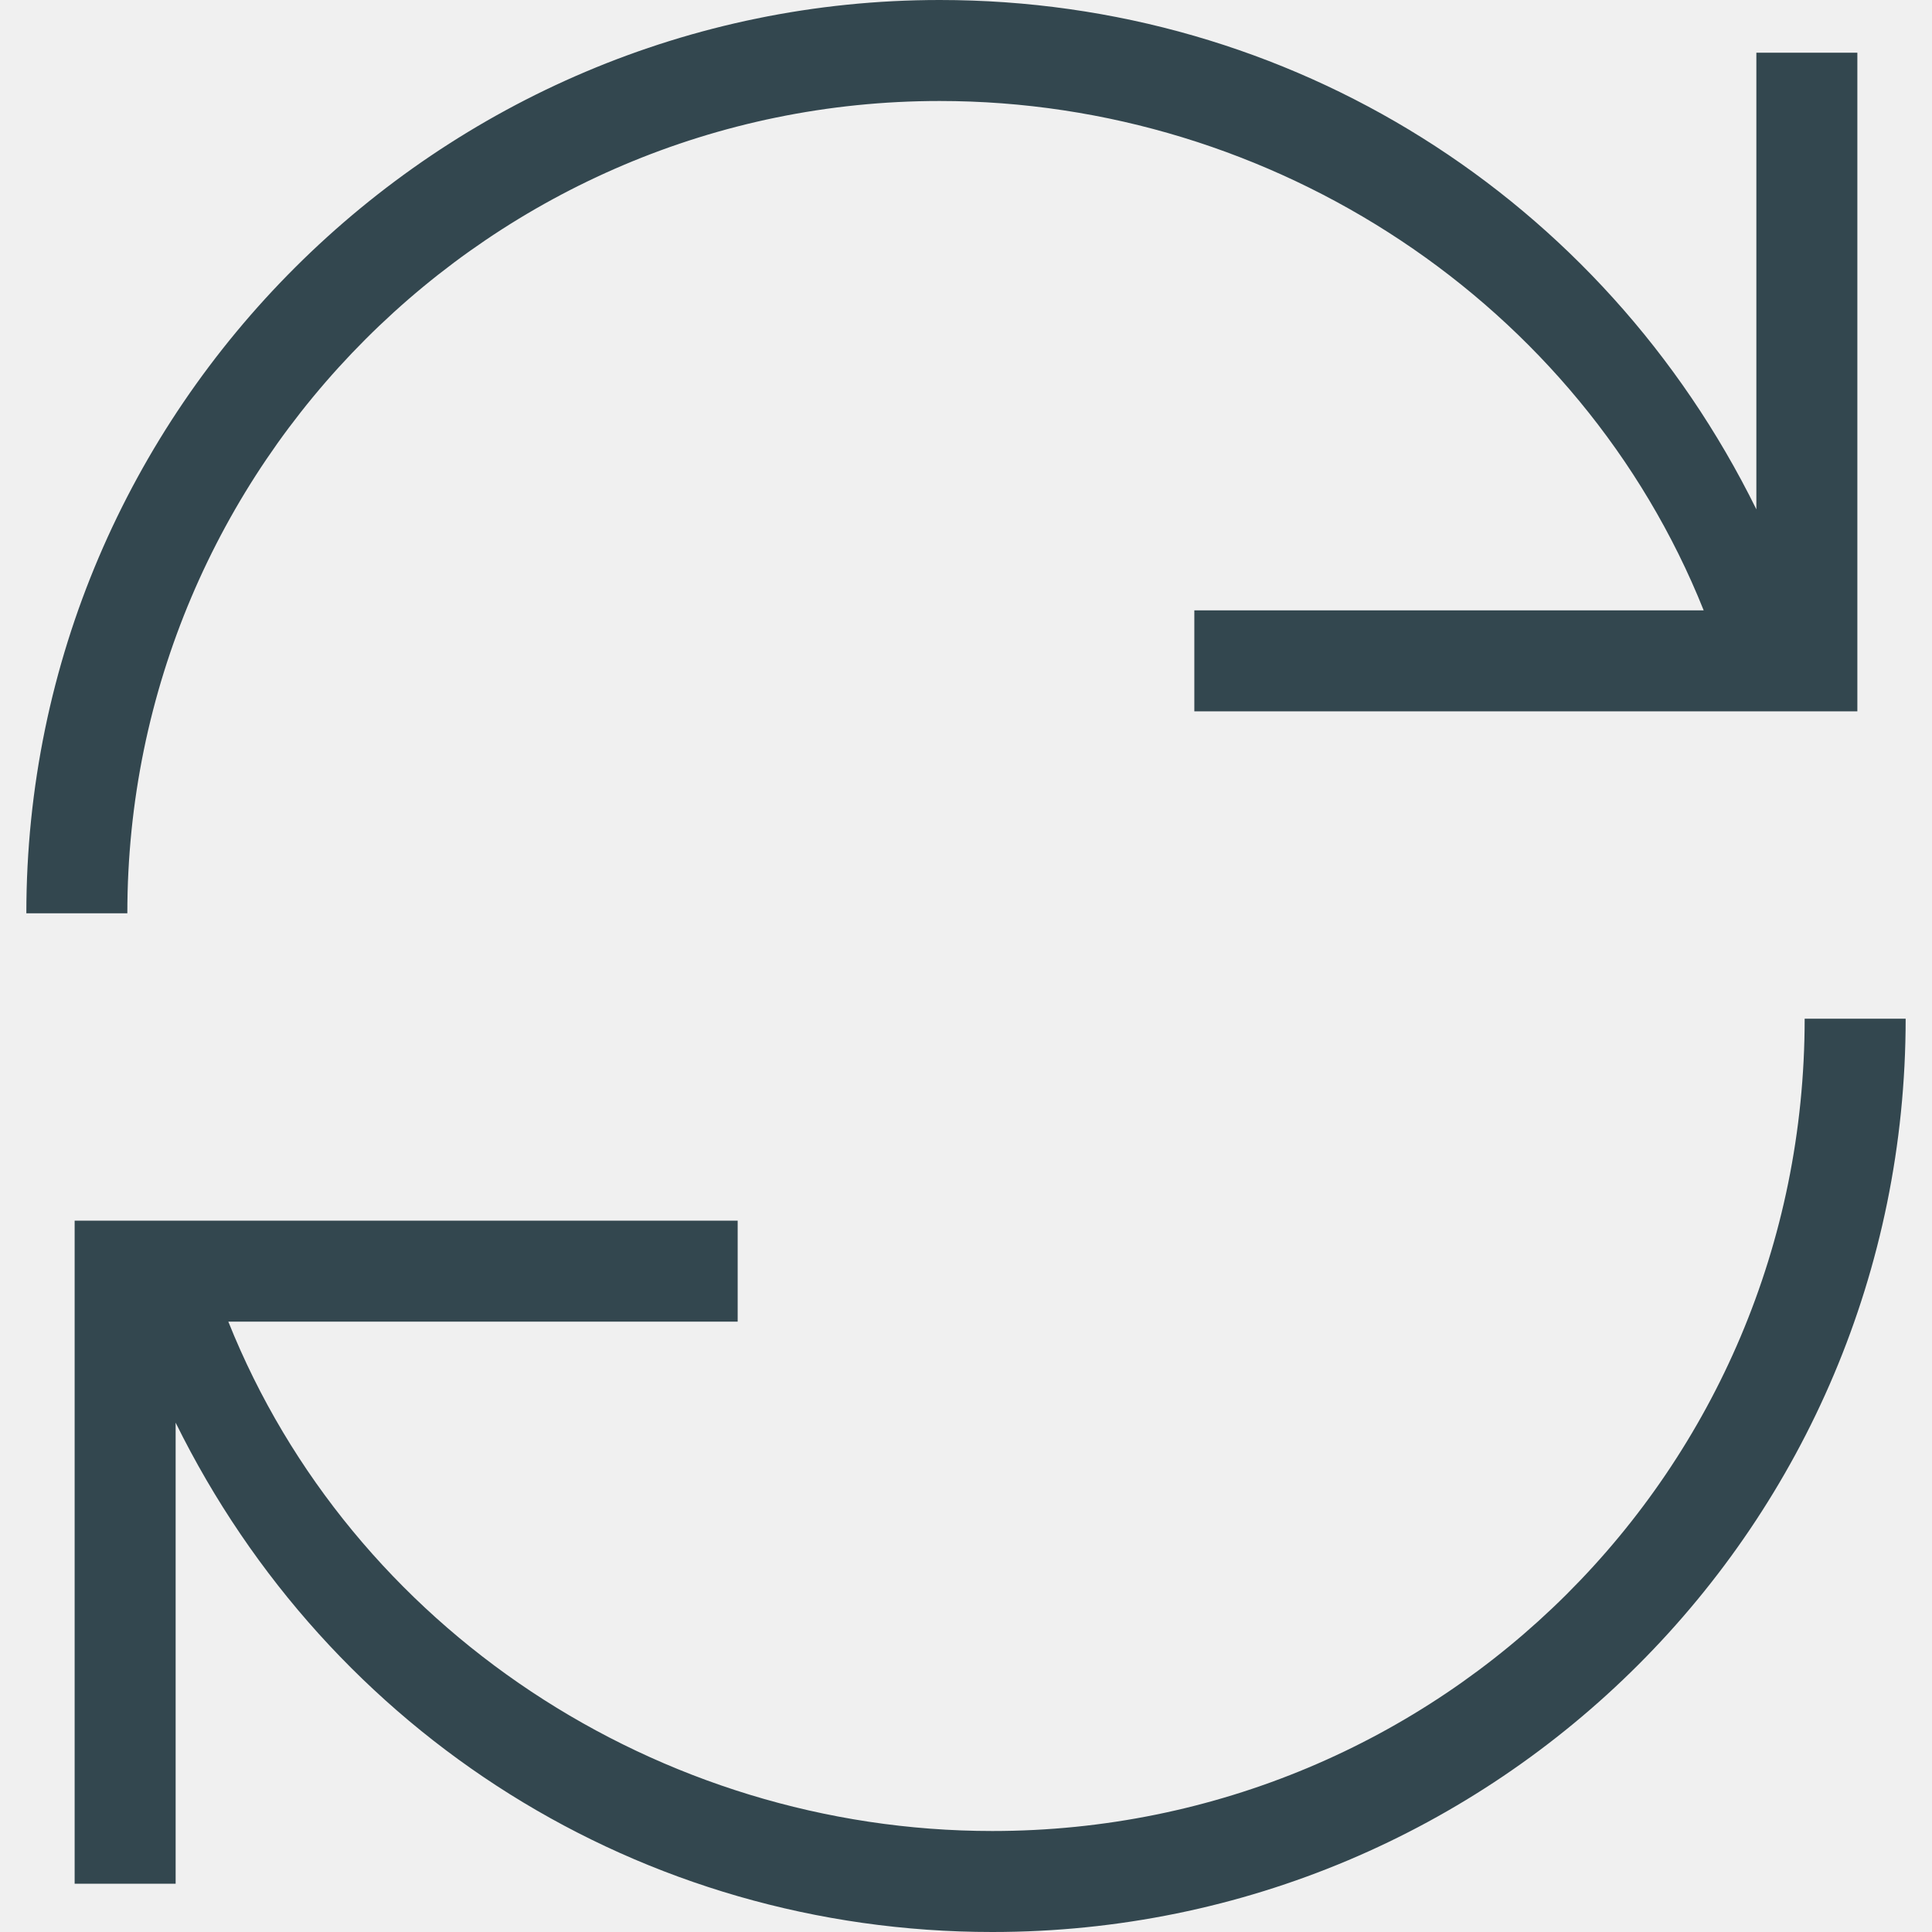
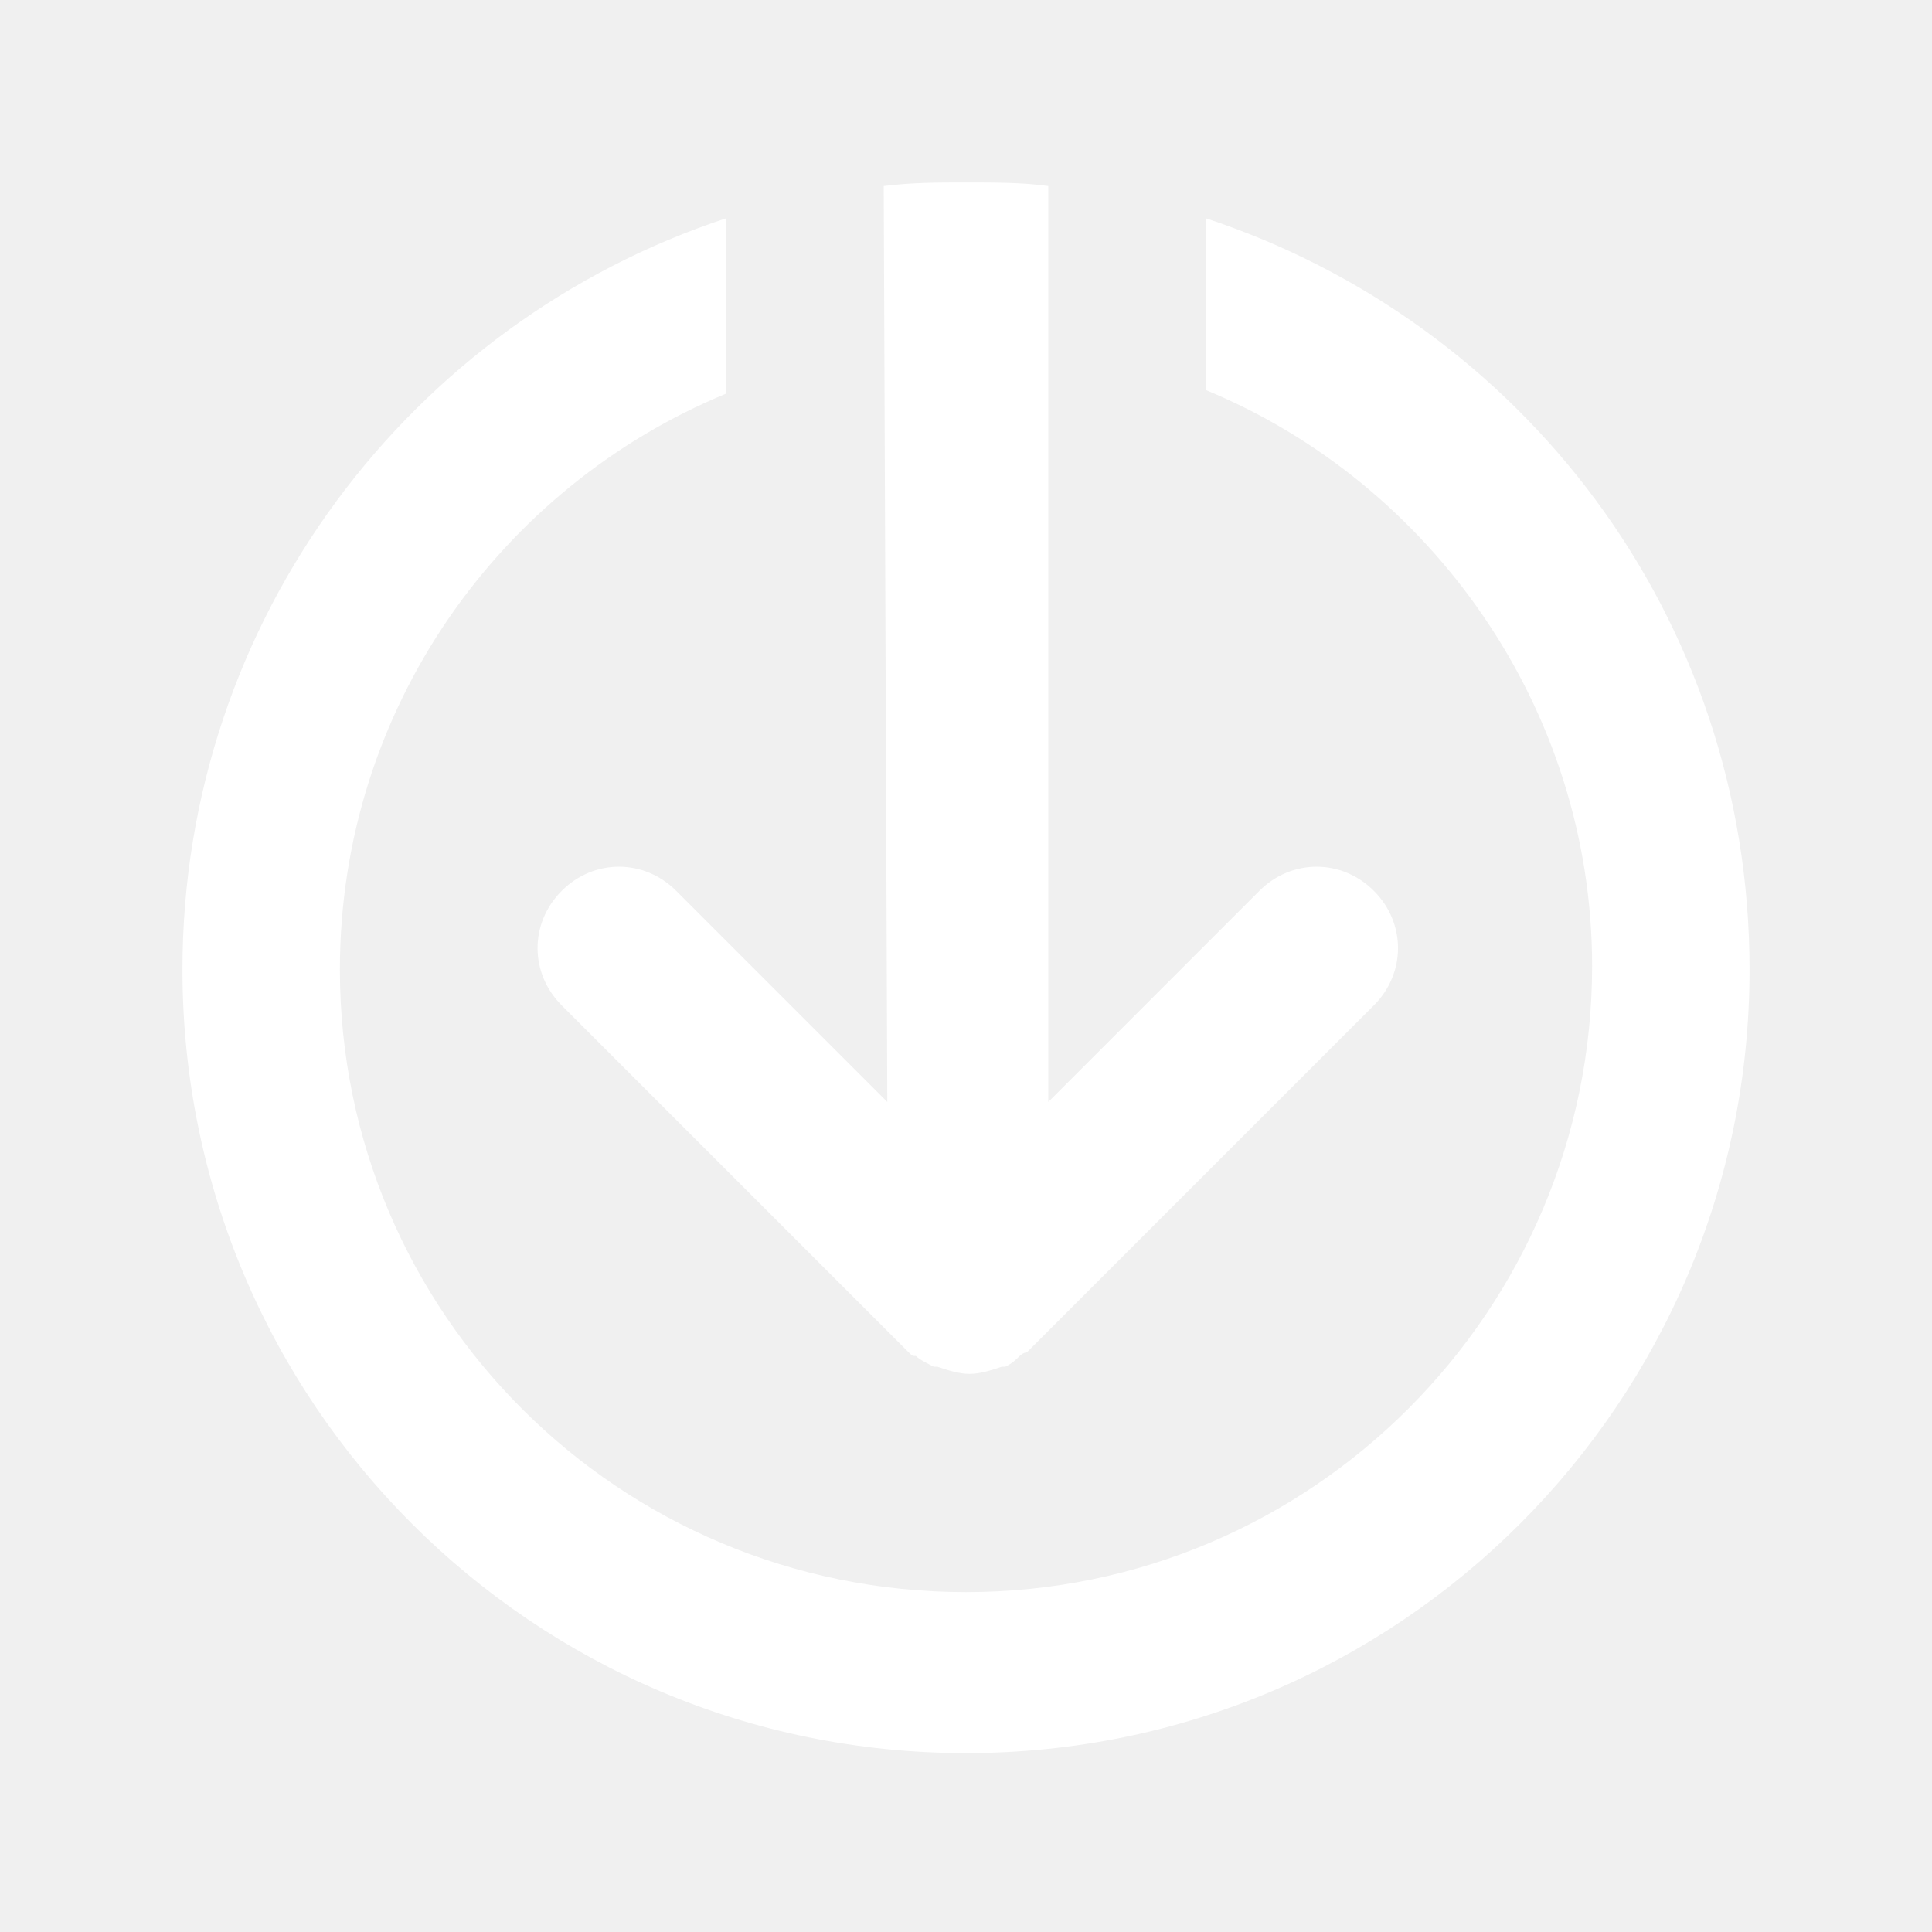
- <svg xmlns="http://www.w3.org/2000/svg" version="1.1" id="Слой_1" x="0px" y="0px" viewBox="0 0 44 44" style="enable-background:new 0 0 44 44;" xml:space="preserve">
+ <svg xmlns="http://www.w3.org/2000/svg" version="1.1" id="Слой_1" x="0px" y="0px" viewBox="0 0 54 54" style="enable-background:new 0 0 54 54;" xml:space="preserve">
  <style type="text/css">
- 	.st0{fill:#33474F;}
+ 	.st0{fill:#fff;}
</style>
-   <path class="st0" d="M21.4,2.3C29,2.3,36,6.9,38.8,13.9H27.2v2.3h15.1V1.2h-2.3v10.4C36.5,4.5,29.4,0,21.4,0C10,0,0.6,9.3,0.6,20.8  h2.3C2.9,10.6,11.2,2.3,21.4,2.3z M41.1,23.2c0,10.3-8.3,18.5-18.5,18.5C15,41.7,8,37.1,5.2,30.1h11.6v-2.3H1.7v15.1h2.3V32.4  C7.5,39.5,14.6,44,22.6,44c11.5,0,20.8-9.3,20.8-20.8H41.1z" />
+   <g>
+     <g>
+       <path class="st0" d="M24.8,30.8l-5.9-5.9c-0.9-0.9-2.3-0.9-3.2,0c-0.9,0.9-0.9,2.3,0,3.2l9.7,9.7c0.1,0.1,0.1,0.1,0.2,0.1    c0.1,0.1,0.3,0.2,0.5,0.3c0,0,0.1,0,0.1,0c0.3,0.1,0.6,0.2,0.9,0.2s0.6-0.1,0.9-0.2c0,0,0.1,0,0.1,0c0.2-0.1,0.3-0.2,0.4-0.3    c0.1-0.1,0.2-0.1,0.2-0.1l9.7-9.7c0.9-0.9,0.9-2.3,0-3.2c-0.9-0.9-2.3-0.9-3.2,0l-5.9,5.9l0-25.6c-0.7-0.1-1.5-0.1-2.3-0.1    c-0.8,0-1.5,0-2.3,0.1L24.8,30.8z" />
+       <path class="st0" d="M33.7,6.1v4.8c6.3,2.6,10.8,8.9,10.8,16.1c0,9.6-7.8,17.5-17.5,17.5S9.5,36.7,9.5,27.1    c0-7.3,4.5-13.5,10.8-16.1V6.1C11.5,9,5.1,17.3,5.1,27.1C5.1,39.2,14.9,49,27,49c12.1,0,21.9-9.8,21.9-21.9    C48.9,17.2,42.5,9,33.7,6.1" />
+     </g>
+   </g>
</svg>
